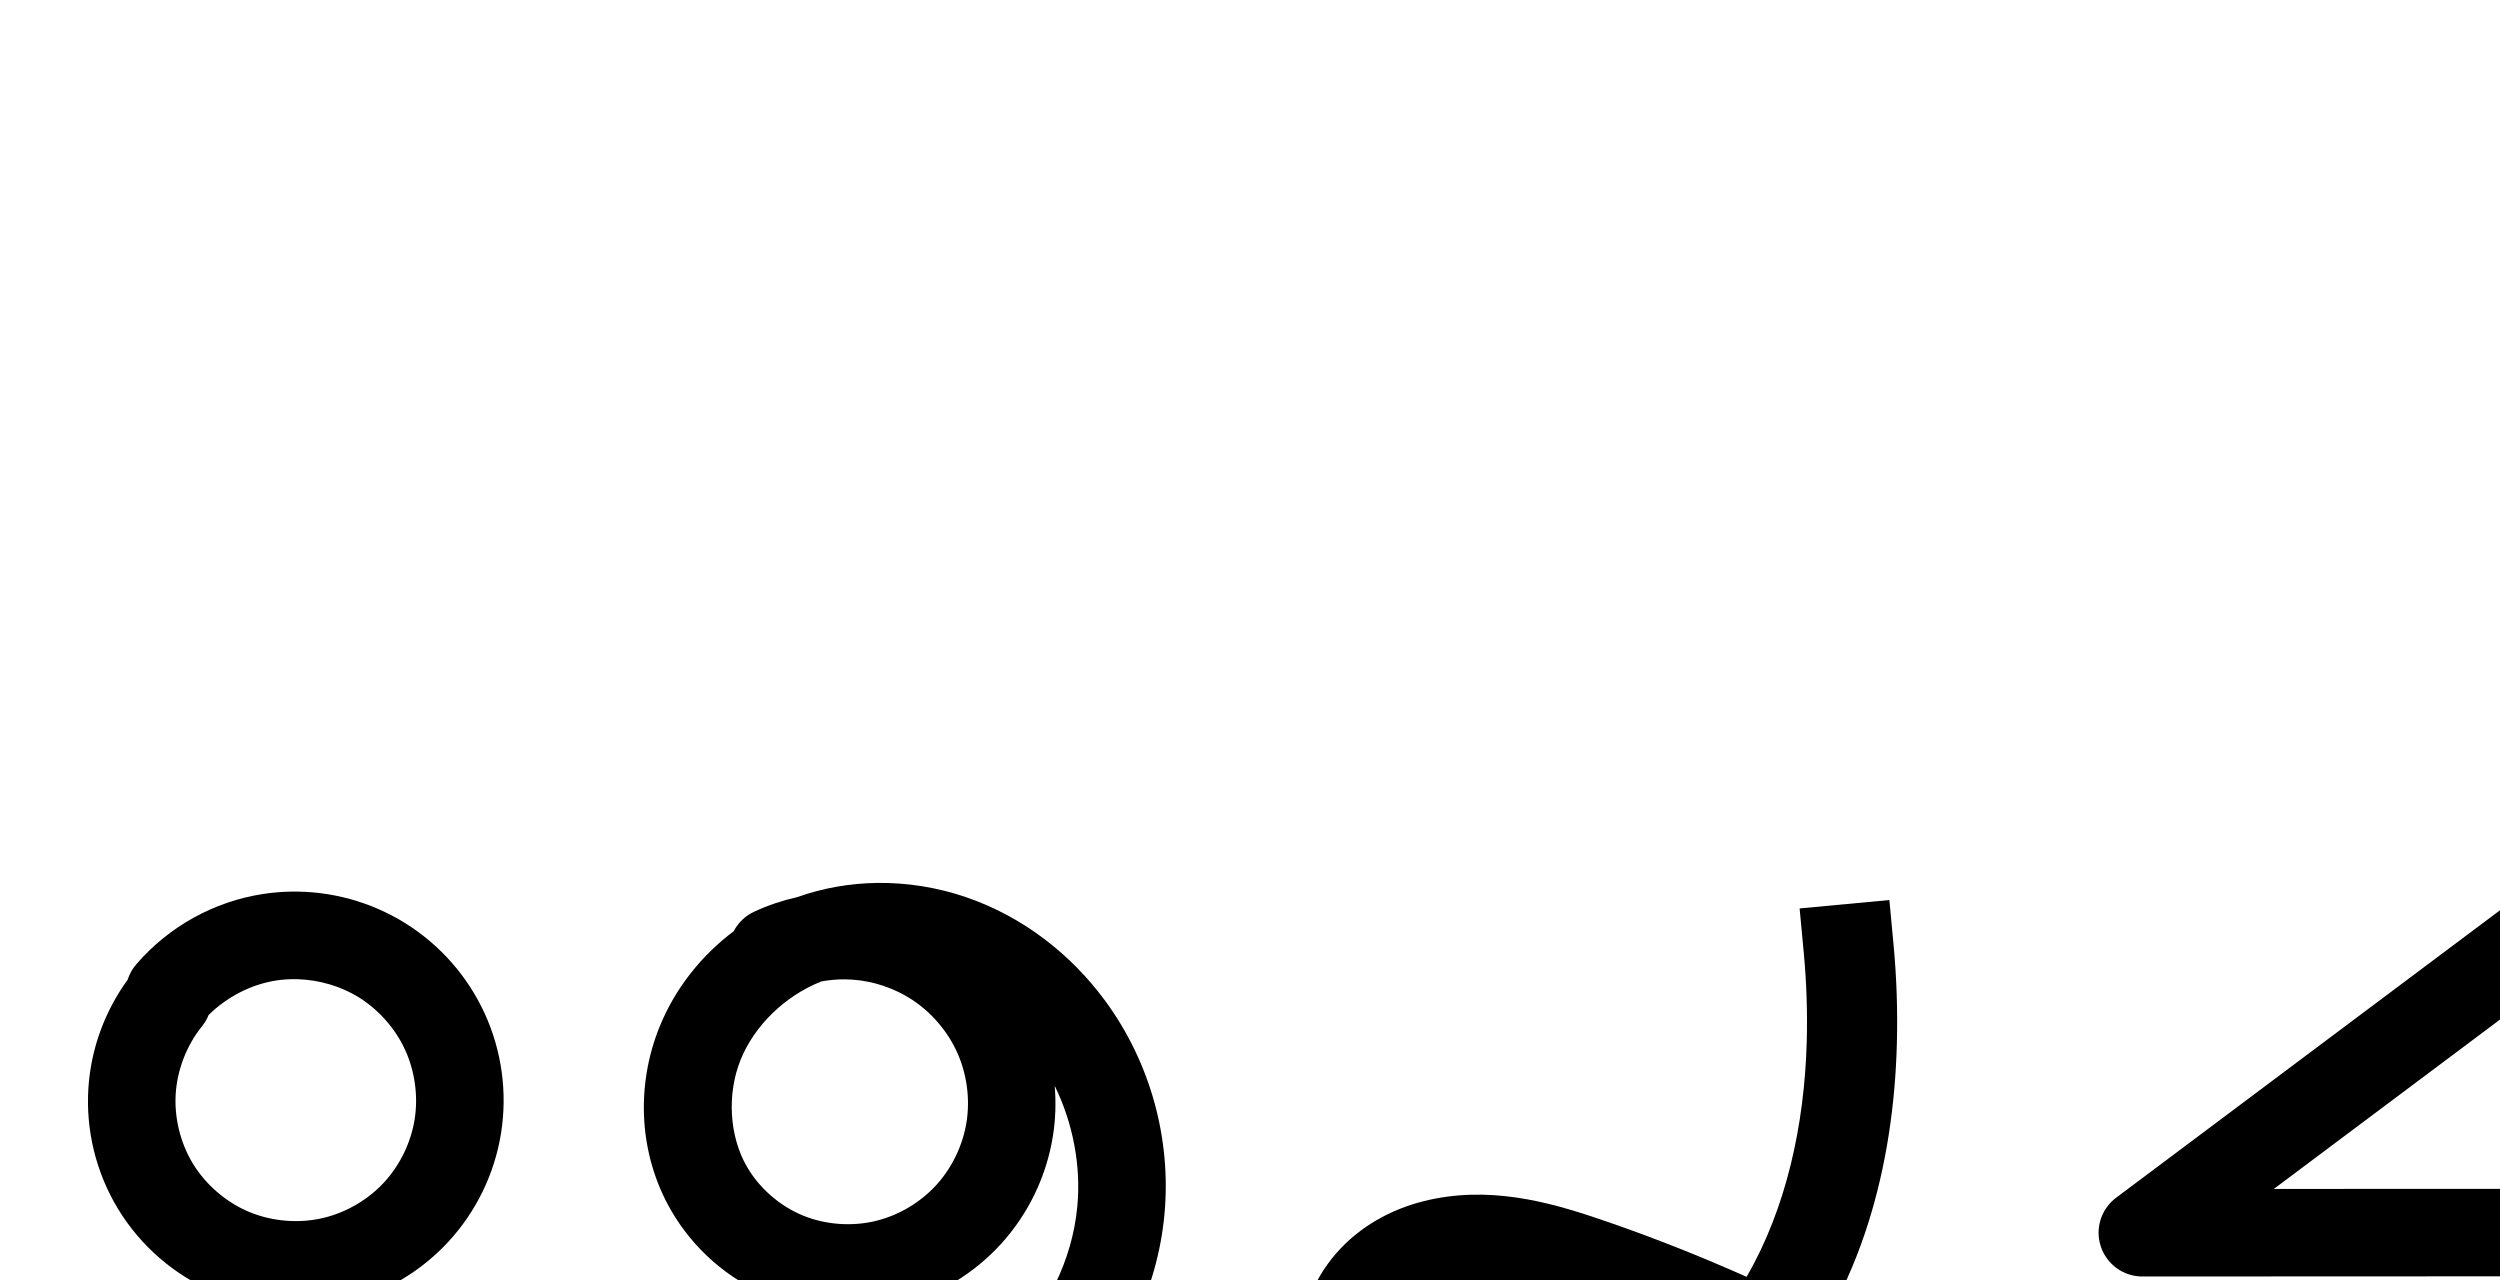
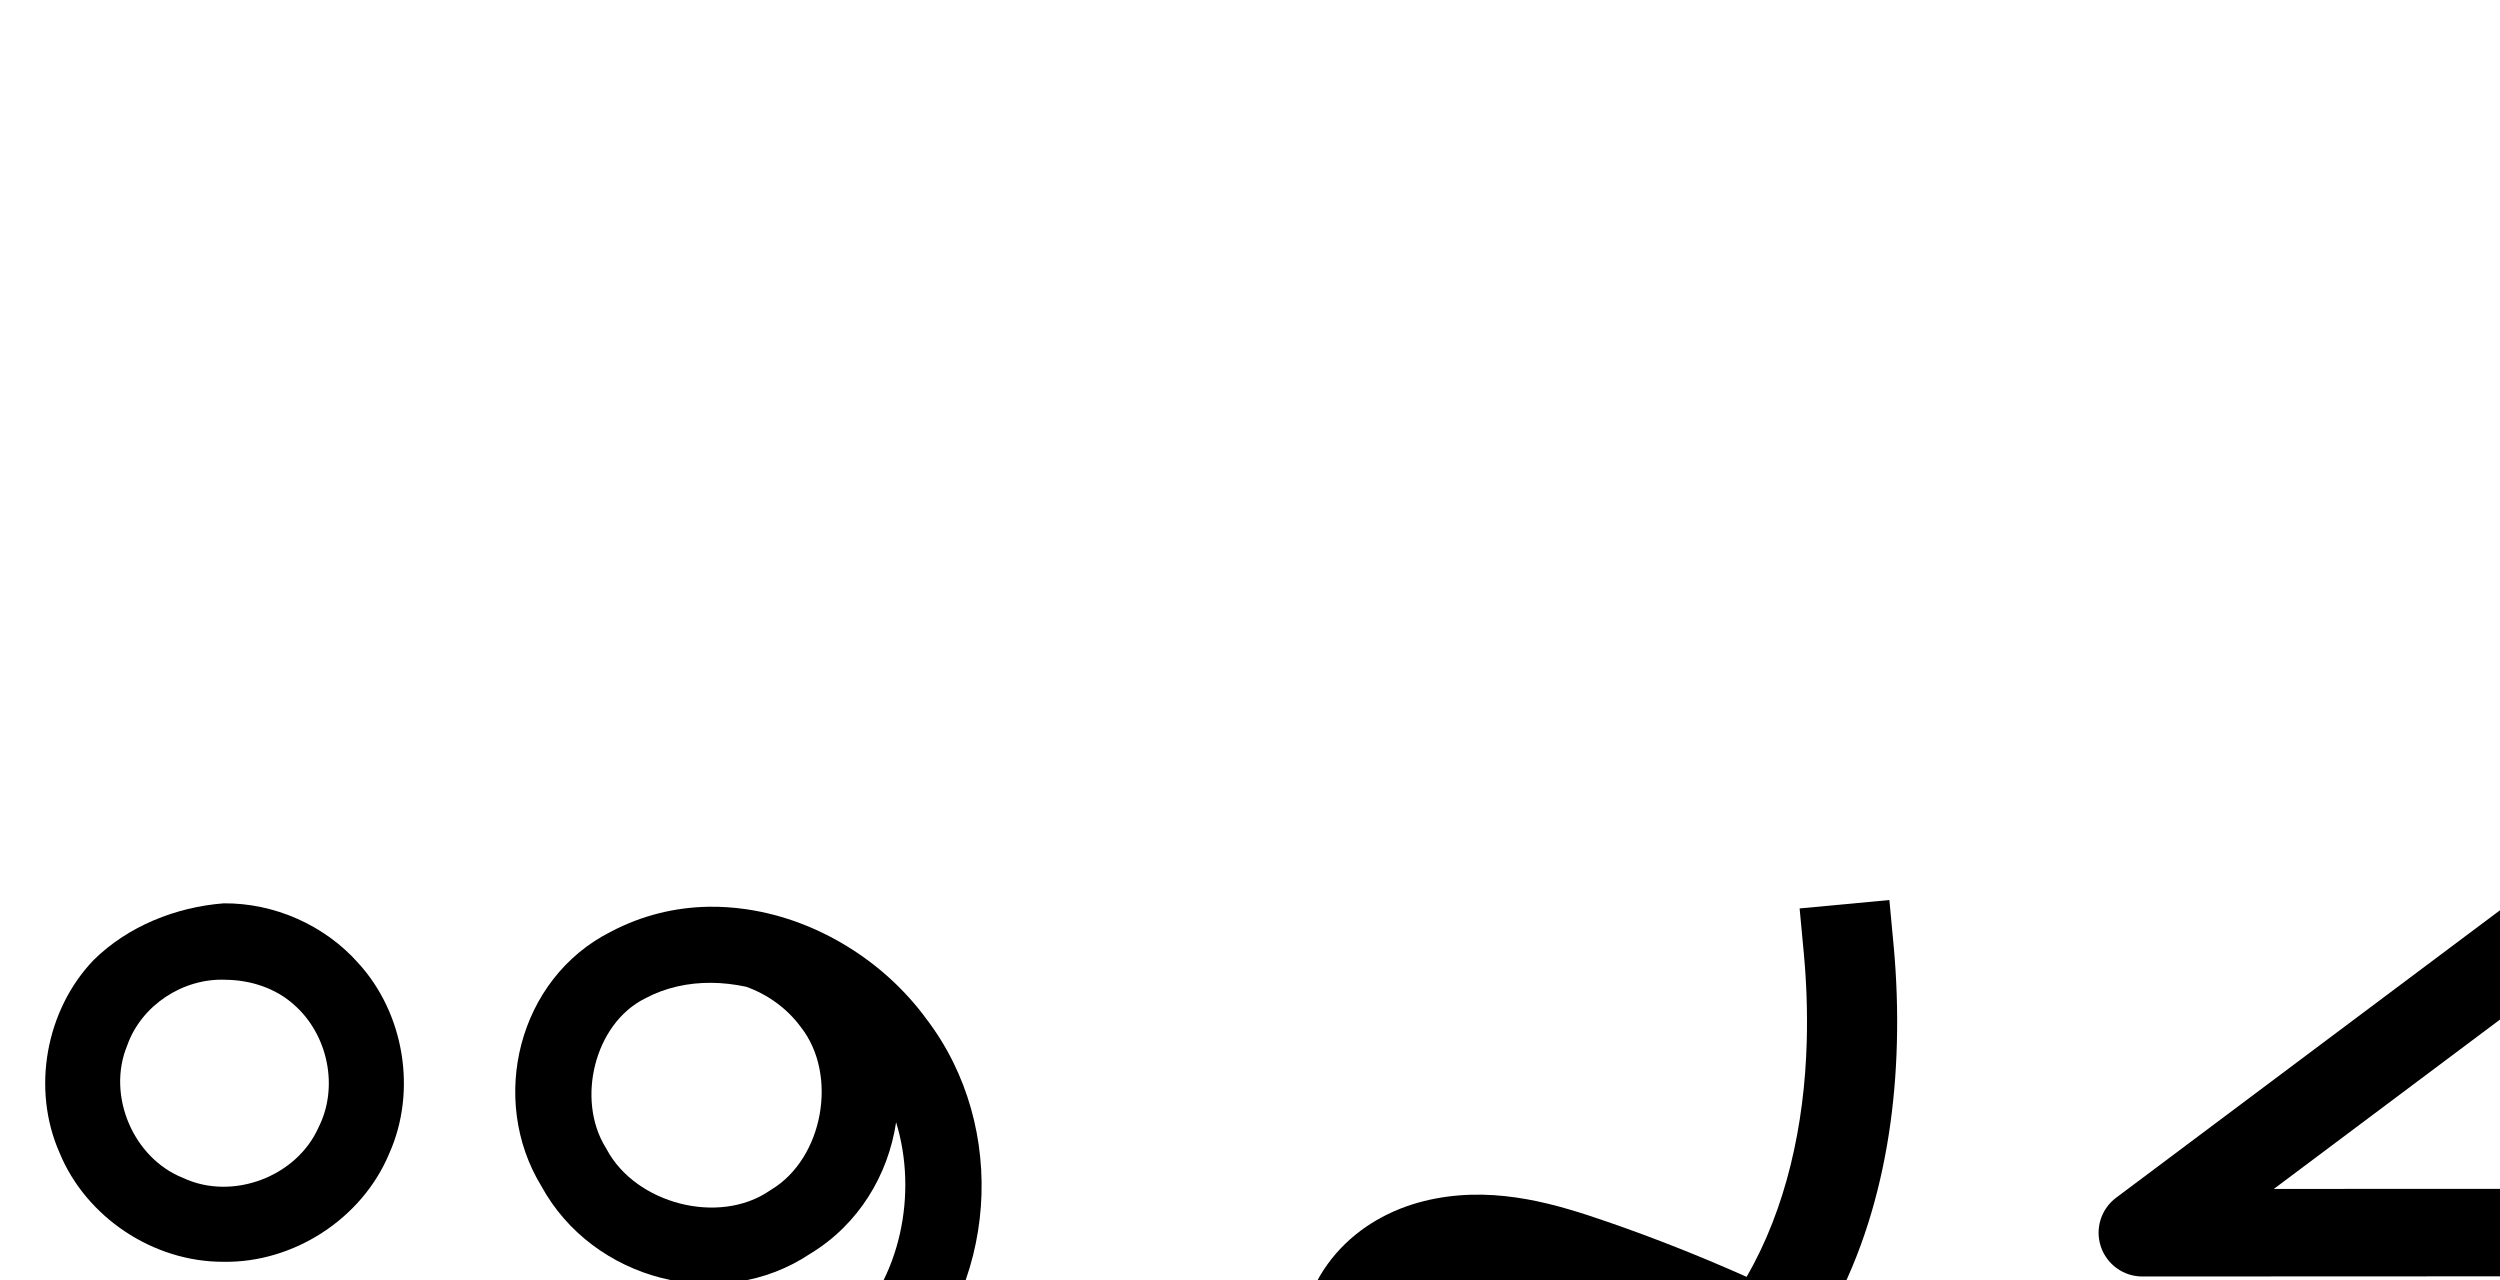
<svg xmlns="http://www.w3.org/2000/svg" width="4000" height="2048" id="svg2992" version="1.1">
  <defs id="defs5498">
    </defs>
  <g id="layer1" transform="translate(0,1048)">
-     <path style="color:#000000;font-style:normal;font-variant:normal;font-weight:normal;font-stretch:normal;font-size:medium;line-height:normal;font-family:sans-serif;text-indent:0;text-align:start;text-decoration:none;text-decoration-line:none;text-decoration-style:solid;text-decoration-color:#000000;letter-spacing:normal;word-spacing:normal;text-transform:none;direction:ltr;block-progression:tb;writing-mode:lr-tb;baseline-shift:baseline;text-anchor:start;clip-rule:nonzero;display:inline;overflow:visible;visibility:visible;opacity:1;isolation:auto;mix-blend-mode:normal;color-interpolation:sRGB;color-interpolation-filters:linearRGB;solid-color:#000000;solid-opacity:1;fill:#000000;fill-opacity:1;fill-rule:evenodd;stroke:none;stroke-width:140;stroke-linecap:round;stroke-linejoin:round;stroke-miterlimit:4;stroke-dasharray:none;stroke-dashoffset:0;stroke-opacity:1;color-rendering:auto;image-rendering:auto;shape-rendering:auto;text-rendering:auto;enable-background:accumulate" d="m 1403.066,364.688 c -43.133,0.617 -86.273,8.059 -127.619,22.717 -23.364,5.268 -46.221,12.858 -68.086,22.994 a 70.007,70.007 0 0 0 -33.445,31.551 c -52.056,39.178 -93.976,91.726 -118.91,153.709 -37.934,94.299 -33.048,203.311 18.809,293.082 35.65,61.715 90.959,109.895 156.527,137.113 65.525,27.2 138.299,32.267 206.816,14.969 63.393,-16.004 120.809,-50.525 164.728,-98.838 43.911,-48.303 72.748,-108.638 82.889,-173.033 4.162,-26.43 4.939,-53.14 2.775,-79.576 29.097,59.373 42.234,127.331 36.182,192.645 -7.94,85.694 -49.109,169.858 -111.883,228.73 -62.774,58.873 -149.403,94.565 -235.43,96.998 -86.027,2.433 -174.534,-28.303 -240.535,-83.533 a 70.007,70.007 0 1 0 -89.846,107.367 c 93.029,77.846 213.085,119.539 334.34,116.109 121.254,-3.43 238.763,-51.843 327.242,-134.824 88.479,-82.981 144.322,-197.144 155.514,-317.93 11.192,-120.785 -22.723,-243.266 -94.449,-341.092 -55.435,-75.607 -132.852,-135.663 -223.666,-166.57 -45.587,-15.515 -93.757,-23.278 -141.953,-22.588 z m -51.371,154.262 c 4.183,0.025 8.356,0.183 12.51,0.479 33.227,2.362 66.498,13.517 94.434,31.662 31.536,20.483 57.658,50.955 73,85.188 15.337,34.222 20.659,73.942 14.84,110.896 -5.818,36.943 -23.088,73.033 -48.184,100.639 -25.087,27.596 -59.334,48.161 -95.406,57.268 -38.843,9.806 -82.128,6.725 -118.871,-8.527 -36.699,-15.234 -69.24,-43.674 -88.977,-77.84 -28.357,-49.09 -32.063,-116.329 -10.148,-170.807 22.146,-55.053 71.061,-102.293 128.086,-125.121 0.501,-0.2 1.017,-0.367 1.52,-0.564 12.291,-2.231 24.784,-3.347 37.197,-3.271 z" id="path4144-5" />
    <path style="color:#000000;font-style:normal;font-variant:normal;font-weight:normal;font-stretch:normal;font-size:medium;line-height:normal;font-family:sans-serif;text-indent:0;text-align:start;text-decoration:none;text-decoration-line:none;text-decoration-style:solid;text-decoration-color:#000000;letter-spacing:normal;word-spacing:normal;text-transform:none;direction:ltr;block-progression:tb;writing-mode:lr-tb;baseline-shift:baseline;text-anchor:start;clip-rule:nonzero;display:inline;overflow:visible;visibility:visible;opacity:1;isolation:auto;mix-blend-mode:normal;color-interpolation:sRGB;color-interpolation-filters:linearRGB;solid-color:#000000;solid-opacity:1;fill:#000000;fill-opacity:1;fill-rule:evenodd;stroke:none;stroke-width:144.239;stroke-linecap:square;stroke-linejoin:round;stroke-miterlimit:4;stroke-dasharray:none;stroke-dashoffset:0;stroke-opacity:1;color-rendering:auto;image-rendering:auto;shape-rendering:auto;text-rendering:auto;enable-background:accumulate" d="m 3022.99,392.043 -143.611,13.443 6.721,71.807 c 4.383,46.823 5.954,93.919 4.695,140.93 -3.582,133.829 -32.984,267.547 -96.246,376.746 -72.792,-32.451 -146.906,-61.929 -222.242,-87.938 -79.455,-27.43 -173.44,-56.677 -275.435,-37.359 -51.621,9.777 -103.129,32.438 -144.424,72.352 -41.964,40.56 -70.268,96.599 -70.705,159.633 -0.444,64.004 27.795,120.245 67.639,161.766 39.099,40.744 87.058,65.8 134.033,81.822 102.137,34.837 212.699,31.168 312.188,-2.676 99.1,-33.712 184.952,-95.924 251.445,-172.986 132.62,-153.7 182.805,-355.801 187.935,-547.5 1.413,-52.79 -0.349,-105.655 -5.271,-158.234 l -6.721,-71.805 z m -665.604,616.045 c 50.311,-0.851 107.556,14.47 167.85,35.285 59.892,20.677 119.013,43.585 177.24,68.572 -44.793,41.96 -97.183,74.969 -153.328,94.068 -71.255,24.239 -150.611,26.097 -219.17,2.713 -31.346,-10.692 -58.326,-26.21 -76.523,-45.174 -17.452,-18.187 -27.607,-42.148 -27.477,-60.895 0.127,-18.245 10.231,-40.994 26.711,-56.922 17.149,-16.575 42.783,-28.997 71.023,-34.346 10.824,-2.05 22.064,-3.106 33.674,-3.303 z" id="path4166" />
    <path style="color:#000000;font-style:normal;font-variant:normal;font-weight:normal;font-stretch:normal;font-size:medium;line-height:normal;font-family:sans-serif;text-indent:0;text-align:start;text-decoration:none;text-decoration-line:none;text-decoration-style:solid;text-decoration-color:#000000;letter-spacing:normal;word-spacing:normal;text-transform:none;direction:ltr;block-progression:tb;writing-mode:lr-tb;baseline-shift:baseline;text-anchor:start;clip-rule:nonzero;display:inline;overflow:visible;visibility:visible;opacity:1;isolation:auto;mix-blend-mode:normal;color-interpolation:sRGB;color-interpolation-filters:linearRGB;solid-color:#000000;solid-opacity:1;fill:#000000;fill-opacity:1;fill-rule:evenodd;stroke:none;stroke-width:140;stroke-linecap:round;stroke-linejoin:round;stroke-miterlimit:4;stroke-dasharray:none;stroke-dashoffset:0;stroke-opacity:1;color-rendering:auto;image-rendering:auto;shape-rendering:auto;text-rendering:auto;enable-background:accumulate" d="M 4318.945,329.012 A 70.007,70.007 0 0 0 4250,400 l 0,454.029 -611.883,0.26 531.842,-398.258 a 70.007,70.007 0 1 0 -83.918,-112.062 l -700.264,524.379 a 70.007,70.007 0 0 0 41.988,126.031 L 4320.029,994 A 70.007,70.007 0 0 0 4390,924 l 0,-524 a 70.007,70.007 0 0 0 -71.055,-70.988 z" id="path4209" />
-     <path style="fill:none;fill-rule:evenodd;stroke:#000000;stroke-width:140;stroke-linecap:round;stroke-linejoin:round;stroke-miterlimit:4;stroke-dasharray:none;stroke-opacity:1" d="m 244.539,1998.607 c -33.235,41.451 -53.383,93.24 -56.899,146.253 -3.516,53.013 9.617,107.009 37.087,152.486 28.527,47.226 72.4,85.005 123.321,106.246 50.921,21.241 108.621,25.841 162.274,12.978 50.242,-12.045 96.731,-39.289 131.809,-77.222 35.077,-37.933 58.606,-86.402 66.732,-137.424 8.126,-51.022 0.819,-104.397 -20.701,-151.367 -21.52,-46.97 -57.168,-87.353 -101.094,-114.552 -52.93,-32.774 -117.681,-45.978 -179.218,-36.545 -61.537,9.433 -119.36,41.426 -160.042,88.55" id="path4144-59" />
-     <path style="fill:none;fill-rule:evenodd;stroke:#000000;stroke-width:140;stroke-linecap:round;stroke-linejoin:round;stroke-miterlimit:4;stroke-dasharray:none;stroke-opacity:1" d="m 1022.169,2633.123 c 79.515,66.538 183.797,102.754 287.438,99.822 103.641,-2.932 205.709,-44.984 281.335,-115.91 75.627,-70.927 124.132,-170.091 133.698,-273.33 9.566,-103.24 -19.893,-209.628 -81.2,-293.243 -47.411,-64.663 -113.862,-115.86 -189.768,-141.694 -75.906,-25.834 -161.063,-25.543 -235.502,4.256 -74.439,29.799 -137.091,89.595 -167.015,163.984 -29.924,74.389 -25.628,162.514 14.479,231.945 27.693,47.941 71.618,86.25 122.751,107.476 51.134,21.226 109.163,25.3 162.843,11.748 49.733,-12.556 95.565,-40.098 130.068,-78.052 34.503,-37.954 57.557,-86.167 65.536,-136.836 7.979,-50.669 0.868,-103.605 -20.11,-150.412 -20.978,-46.808 -55.734,-87.324 -98.75,-115.264 -38.023,-24.697 -82.372,-39.566 -127.598,-42.781 -45.226,-3.215 -91.232,5.231 -132.367,24.301" id="path4144-5-0" />
    <path style="fill:none;fill-rule:evenodd;stroke:#000000;stroke-width:144.239;stroke-linecap:square;stroke-linejoin:round;stroke-miterlimit:4;stroke-dasharray:none;stroke-opacity:1" d="m 2889.113,1925.795 c 4.653,49.701 6.318,99.682 4.982,149.582 -4.825,180.288 -52.625,365.766 -170.445,502.315 -58.91,68.274 -134.697,122.783 -220.068,151.824 -85.372,29.042 -180.33,31.805 -265.678,2.694 -39.16,-13.357 -76.63,-33.644 -105.278,-63.498 -28.648,-29.854 -47.844,-69.956 -47.557,-111.331 0.282,-40.64 19.486,-80.034 48.708,-108.278 29.222,-28.244 67.792,-45.785 107.723,-53.348 79.861,-15.126 161.649,8.146 238.48,34.67 83.84,28.944 166.24,62.057 246.795,99.176" id="path4166-2" />
    <path style="fill:none;fill-rule:evenodd;stroke:#000000;stroke-width:140;stroke-linecap:round;stroke-linejoin:round;stroke-miterlimit:4;stroke-dasharray:none;stroke-opacity:1" d="m 4251.207,1855.225 0,524 -892.264,0.379 700.264,-524.379" id="path4209-7" />
-     <path style="color:#000000;font-style:normal;font-variant:normal;font-weight:normal;font-stretch:normal;font-size:medium;line-height:normal;font-family:sans-serif;text-indent:0;text-align:start;text-decoration:none;text-decoration-line:none;text-decoration-style:solid;text-decoration-color:#000000;letter-spacing:normal;word-spacing:normal;text-transform:none;direction:ltr;block-progression:tb;writing-mode:lr-tb;baseline-shift:baseline;text-anchor:start;clip-rule:nonzero;display:inline;overflow:visible;visibility:visible;opacity:1;isolation:auto;mix-blend-mode:normal;color-interpolation:sRGB;color-interpolation-filters:linearRGB;solid-color:#000000;solid-opacity:1;fill:#000000;fill-opacity:1;fill-rule:evenodd;stroke:none;stroke-width:140;stroke-linecap:round;stroke-linejoin:round;stroke-miterlimit:4;stroke-dasharray:none;stroke-dashoffset:0;stroke-opacity:1;color-rendering:auto;image-rendering:auto;shape-rendering:auto;text-rendering:auto;enable-background:accumulate" d="m 465.201,378.59 c -14.769,0.273 -29.561,1.528 -44.275,3.783 -78.476,12.03 -150.54,51.902 -202.422,111.998 a 70.007,70.007 0 0 0 -14.324,25.285 c -36.596,50.428 -58.568,110.331 -62.703,172.678 -4.485,67.629 11.972,135.295 47.016,193.311 36.408,60.273 91.336,107.563 156.289,134.658 64.948,27.092 137.147,32.84 205.543,16.443 63.993,-15.341 122.217,-49.466 166.883,-97.768 44.664,-48.3 74.123,-108.99 84.467,-173.939 C 812.017,700.093 802.868,633.278 775.482,573.506 748.098,513.736 703.483,463.197 647.602,428.596 592.757,394.636 529.2,377.405 465.201,378.59 Z m 10.945,140.141 c 34.338,1.028 68.982,11.08 97.752,28.895 31.971,19.797 58.651,50.025 74.307,84.195 15.655,34.168 21.119,74.101 15.211,111.199 -5.908,37.095 -23.506,73.343 -48.996,100.908 -25.489,27.564 -60.244,47.928 -96.734,56.676 -38.91,9.328 -82.112,5.88 -119.006,-9.51 C 361.792,875.706 328.974,847.437 308.328,813.258 288.432,780.32 278.624,739.994 281.17,701.598 283.716,663.201 298.763,624.522 322.834,594.5 a 70.007,70.007 0 0 0 10.928,-18.428 c 28.962,-28.902 68.208,-49.157 108.377,-55.314 11.149,-1.709 22.562,-2.37 34.008,-2.027 z" id="path4144-59-3" />
+     <path style="color:#000000;font-style:normal;font-variant:normal;font-weight:normal;font-stretch:normal;font-size:medium;line-height:normal;font-family:sans-serif;text-indent:0;text-align:start;text-decoration:none;text-decoration-line:none;text-decoration-style:solid;text-decoration-color:#000000;letter-spacing:normal;word-spacing:normal;text-transform:none;direction:ltr;block-progression:tb;writing-mode:lr-tb;baseline-shift:baseline;text-anchor:start;white-space:normal;clip-rule:nonzero;display:inline;overflow:visible;visibility:visible;opacity:1;isolation:auto;mix-blend-mode:normal;color-interpolation:sRGB;color-interpolation-filters:linearRGB;solid-color:#000000;solid-opacity:1;fill:#000000;fill-opacity:1;fill-rule:evenodd;stroke:none;stroke-width:120;stroke-linecap:round;stroke-linejoin:round;stroke-miterlimit:4;stroke-dasharray:none;stroke-dashoffset:0;stroke-opacity:1;color-rendering:auto;image-rendering:auto;shape-rendering:auto;text-rendering:auto;enable-background:accumulate" d="m 1133.633,402.807 c -52.982,0.921 -106.206,13.464 -156.508,40.059 -148.425,74.959 -195.471,268.336 -111.008,406.811 82.302,150.974 285.898,204.771 430.289,108.258 l 0.309,-0.199 c 77.23,-46.823 124.442,-125.824 137.039,-210.092 35.026,114.192 7.194,250.717 -78.402,333.684 -0.59,0.572 -1.168,1.156 -1.734,1.752 -106.012,111.555 -301.786,128.745 -425.68,37.463 -26.664,-20.241 -64.734,-14.75 -84.592,12.201 -19.857,26.951 -13.821,64.939 13.412,84.408 175.59,129.371 432.304,107.084 582.98,-50.541 156.486,-152.583 174.978,-410.379 42.73,-583.963 -66.671,-91.404 -172.4,-158.08 -285.238,-175.385 -1.586,-0.301 -3.184,-0.538 -4.789,-0.711 -19.464,-2.738 -39.113,-4.086 -58.809,-3.744 z m 242.408,118.85 1.045,1.373 c -0.377,-0.48 -0.711,-0.921 -1.045,-1.373 z m -238.16,2.852 c 18.542,0.118 37.263,2.315 55.809,6.254 34.239,12.09 65.549,34.667 86.838,63.518 0.342,0.463 0.69,0.92 1.045,1.373 59.699,76.215 35.596,209.51 -47.246,259.588 -0.986,0.596 -1.954,1.22 -2.904,1.871 -81.297,55.775 -214.087,20.891 -260.59,-65.957 -0.582,-1.086 -1.196,-2.155 -1.844,-3.203 -47.28,-76.565 -17.827,-197.806 62.559,-238.156 0.415,-0.208 0.827,-0.421 1.236,-0.639 32.393,-17.212 68.38,-24.882 105.098,-24.648 z" id="path4144-59-8" />
+     <path style="fill:none;fill-rule:evenodd;stroke:#000000;stroke-width:120;stroke-linecap:round;stroke-linejoin:round;stroke-miterlimit:4;stroke-dasharray:none;stroke-opacity:1" d="m 228.765,2167.562 c -0.7,60.474 24.043,120.831 66.958,163.444 42.914,42.614 103.424,66.929 163.893,65.907 60.948,-1.031 121.057,-27.808 162.553,-72.46 41.496,-44.653 63.804,-106.58 60.269,-167.435 -3.436,-59.144 -31.176,-116.503 -75.375,-155.952 -44.199,-39.449 -104.311,-60.516 -163.469,-57.333 -56.851,3.058 -112.217,28.404 -151.651,69.47 -39.434,41.066 -62.519,97.43 -63.179,154.359 z" id="path4144-59-3" />
+     <path style="fill:none;fill-rule:evenodd;stroke:#000000;stroke-width:120;stroke-linecap:round;stroke-linejoin:round;stroke-miterlimit:4;stroke-dasharray:none;stroke-opacity:1" d="m 996.525,2636.829 c 53.318,37.72 116.208,61.793 181.085,69.317 64.877,7.524 131.607,-1.517 192.143,-26.033 60.536,-24.516 114.753,-64.456 156.112,-115.003 41.359,-50.547 69.776,-111.598 81.822,-175.789 17.459,-93.033 -0.315,-192.31 -49.299,-273.308 -48.984,-80.997 -128.788,-142.909 -219.53,-169.854 -50.448,-14.98 -104.476,-19.361 -156.054,-8.913 -51.578,10.448 -100.528,36.189 -135.668,75.363 -33.875,37.764 -54.075,87.325 -57.318,137.952 -3.244,50.627 10.307,102.031 37.177,145.062 27.374,43.837 68.526,78.99 116.237,98.856 47.711,19.866 101.765,24.296 151.993,12.124 52.694,-12.769 100.778,-43.802 134.118,-86.56 33.34,-42.757 51.714,-96.956 51.252,-151.174 -0.463,-54.217 -19.76,-108.095 -53.824,-150.277 -34.065,-42.182 -82.671,-72.39 -135.576,-84.258" id="path4144-59-8-6" />
+     <path style="color:#000000;font-style:normal;font-variant:normal;font-weight:normal;font-stretch:normal;font-size:medium;line-height:normal;font-family:sans-serif;text-indent:0;text-align:start;text-decoration:none;text-decoration-line:none;text-decoration-style:solid;text-decoration-color:#000000;letter-spacing:normal;word-spacing:normal;text-transform:none;direction:ltr;block-progression:tb;writing-mode:lr-tb;baseline-shift:baseline;text-anchor:start;white-space:normal;clip-rule:nonzero;display:inline;overflow:visible;visibility:visible;opacity:1;isolation:auto;mix-blend-mode:normal;color-interpolation:sRGB;color-interpolation-filters:linearRGB;solid-color:#000000;solid-opacity:1;fill:#000000;fill-opacity:1;fill-rule:evenodd;stroke:none;stroke-width:120;stroke-linecap:round;stroke-linejoin:round;stroke-miterlimit:4;stroke-dasharray:none;stroke-dashoffset:0;stroke-opacity:1;color-rendering:auto;image-rendering:auto;shape-rendering:auto;text-rendering:auto;enable-background:accumulate" d="M 358.023,397.322 C 281.482,403.313 204.902,433.717 149.831,488.026 73.057,568.135 50.368,694.339 95.09,795.998 137.426,899.543 245.154,971.129 356.904,970.847 c 112.67,2.185 222.408,-68.899 265.799,-173.026 44.759,-100.026 24.295,-224.427 -49.69,-305.156 -53.791,-60.553 -134.042,-95.961 -214.989,-95.342 z m 112.594,162.42 c 54.11,47.672 71.823,131.51 38.971,196.235 -35.157,79.092 -137.991,117.54 -216.432,80.818 -80.195,-31.721 -122.671,-132.386 -89.639,-211.993 22.683,-64.545 89.629,-108.181 157.635,-105.164 39.639,0.415 79.74,13.26 109.465,40.103 z" id="path4144-59-3-1" />
  </g>
</svg>
